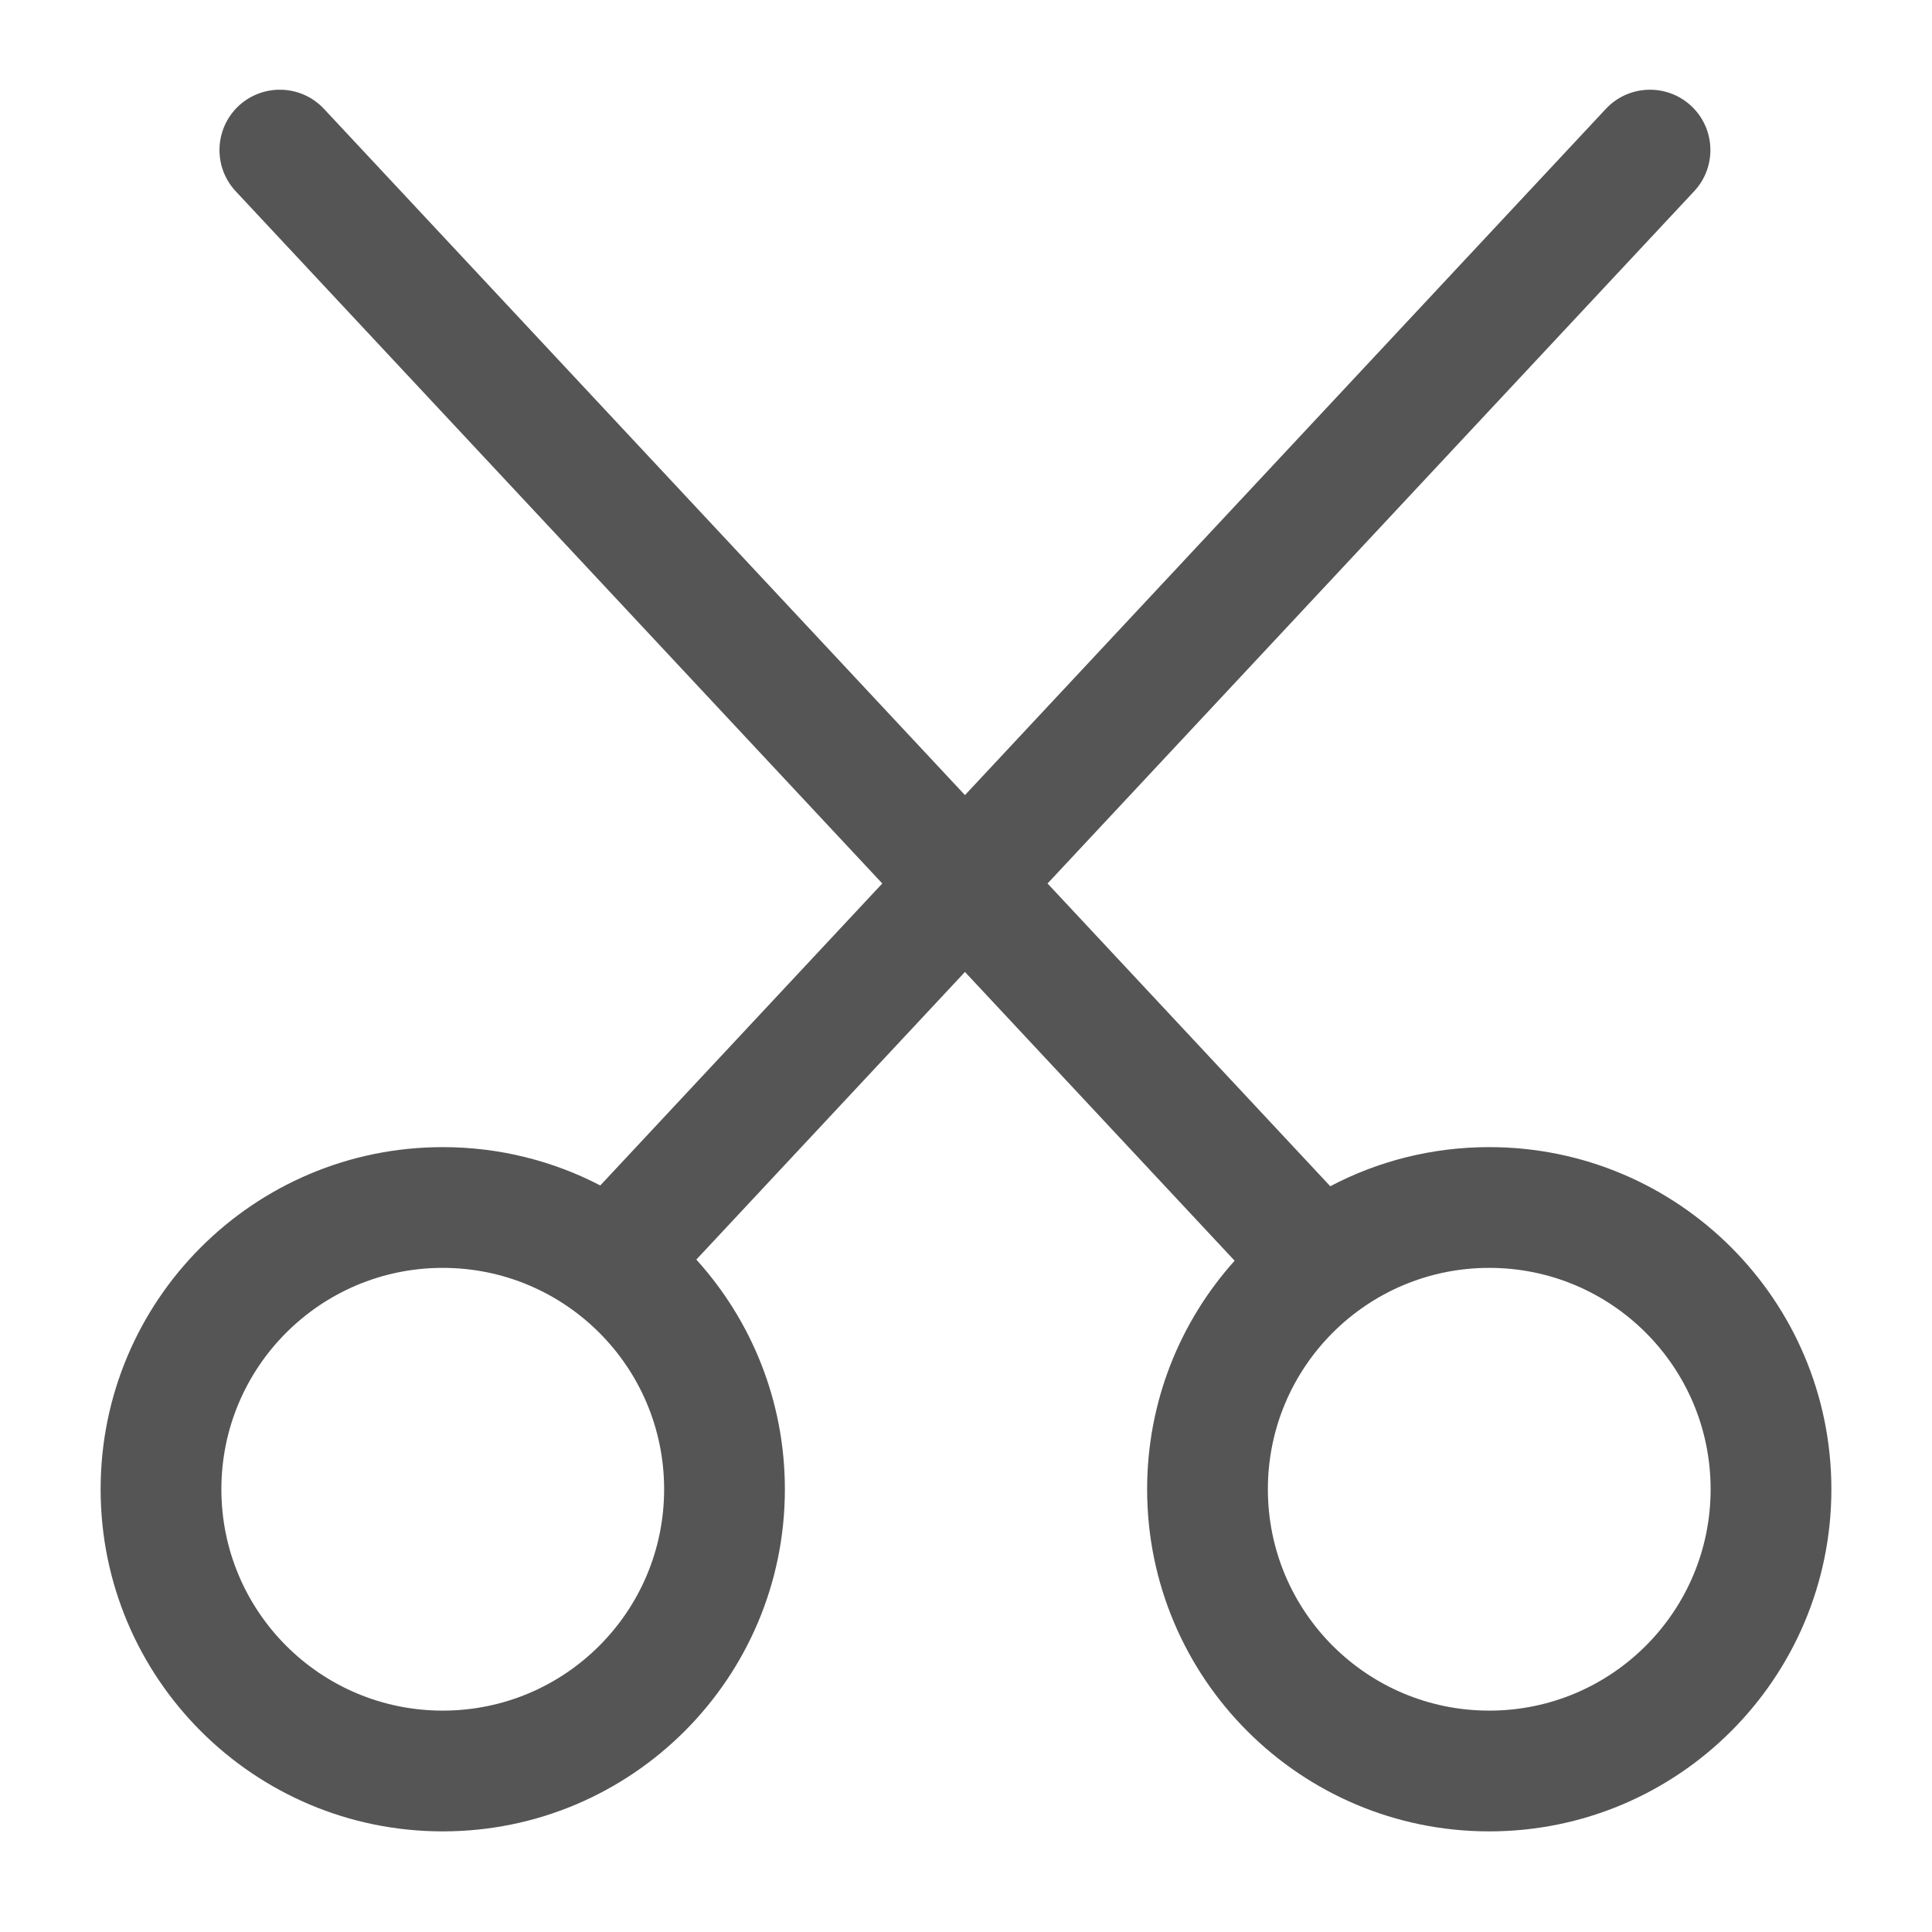
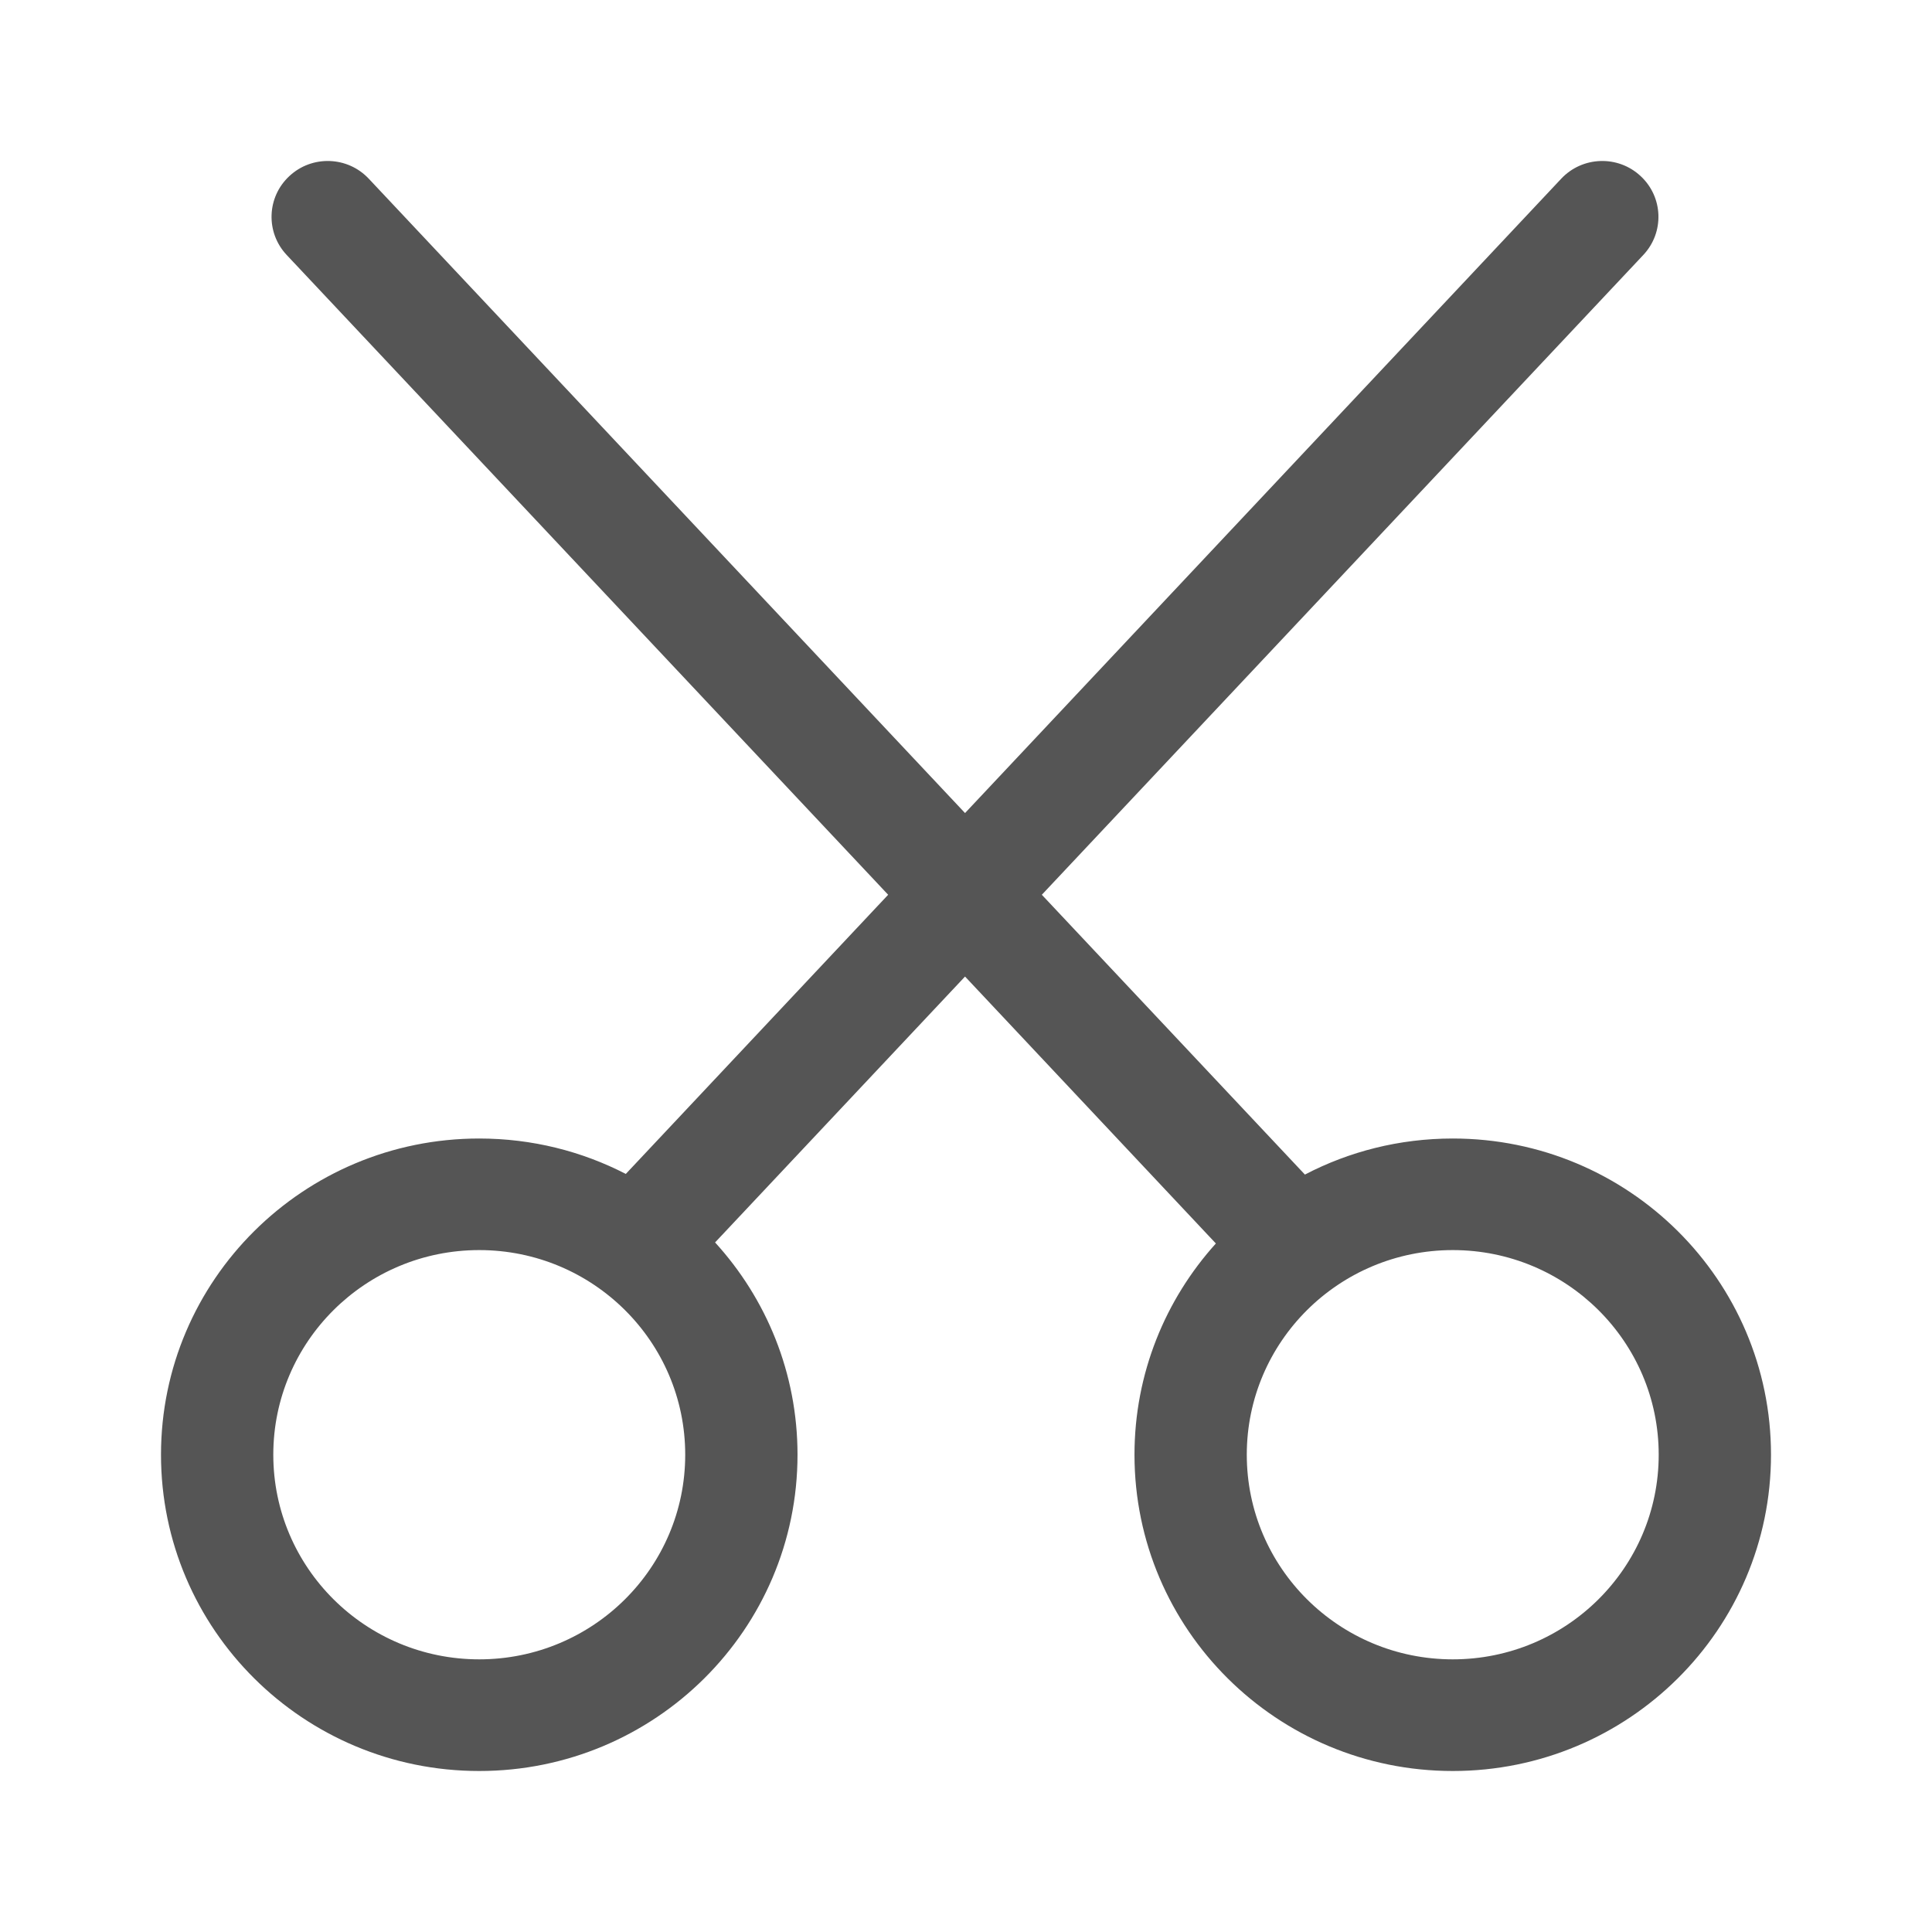
<svg xmlns="http://www.w3.org/2000/svg" width="24" height="24" viewBox="0 0 24 24">
-   <g fill="none" fill-rule="evenodd" transform="translate(-216 -1032)">
-     <path fill="#555" fill-rule="nonzero" d="M13.013,10.975 L16.525,14.736 C17.115,14.425 17.787,14.25 18.5,14.25 C20.847,14.25 22.75,16.153 22.75,18.5 C22.75,20.847 20.847,22.75 18.5,22.75 C16.153,22.75 14.25,20.847 14.25,18.5 C14.25,17.409 14.661,16.414 15.337,15.661 L11.987,12.074 L8.65,15.647 C9.333,16.401 9.75,17.402 9.75,18.5 C9.75,20.847 7.847,22.75 5.5,22.75 C3.153,22.75 1.25,20.847 1.25,18.5 C1.25,16.153 3.153,14.25 5.5,14.25 C6.206,14.25 6.871,14.422 7.457,14.726 L10.96,10.975 L2.928,2.376 C2.646,2.074 2.662,1.599 2.964,1.316 C3.267,1.034 3.742,1.05 4.024,1.352 L11.987,9.877 L19.949,1.352 C20.232,1.05 20.706,1.034 21.009,1.316 C21.312,1.599 21.328,2.074 21.045,2.376 L13.013,10.975 Z M5.5,21.25 C7.019,21.25 8.25,20.019 8.25,18.5 C8.25,16.981 7.019,15.75 5.5,15.75 C3.981,15.75 2.75,16.981 2.75,18.5 C2.75,20.019 3.981,21.25 5.5,21.25 Z M18.5,21.25 C20.019,21.25 21.25,20.019 21.25,18.5 C21.25,16.981 20.019,15.75 18.5,15.75 C16.981,15.75 15.75,16.981 15.75,18.5 C15.75,20.019 16.981,21.25 18.5,21.25 Z" transform="translate(216 1032)" />
-   </g>
+   <path fill="#555" d="M12.942,11.115 L16.21,14.591 C16.758,14.305 17.383,14.143 18.047,14.143 C20.23,14.143 22,15.902 22,18.071 C22,20.241 20.23,22 18.047,22 C15.863,22 14.093,20.241 14.093,18.071 C14.093,17.063 14.476,16.143 15.104,15.447 L11.988,12.131 L8.883,15.434 C9.519,16.131 9.907,17.056 9.907,18.071 C9.907,20.241 8.137,22 5.953,22 C3.77,22 2,20.241 2,18.071 C2,15.902 3.77,14.143 5.953,14.143 C6.61,14.143 7.229,14.302 7.774,14.583 L11.033,11.115 L3.561,3.167 C3.298,2.887 3.313,2.448 3.595,2.187 C3.876,1.925 4.318,1.94 4.581,2.22 L11.988,10.1 L19.394,2.22 C19.657,1.94 20.099,1.925 20.38,2.187 C20.662,2.448 20.677,2.887 20.414,3.167 L12.942,11.115 Z M5.953,20.613 C7.366,20.613 8.512,19.475 8.512,18.071 C8.512,16.667 7.366,15.529 5.953,15.529 C4.541,15.529 3.395,16.667 3.395,18.071 C3.395,19.475 4.541,20.613 5.953,20.613 Z M18.047,20.613 C19.459,20.613 20.605,19.475 20.605,18.071 C20.605,16.667 19.459,15.529 18.047,15.529 C16.634,15.529 15.488,16.667 15.488,18.071 C15.488,19.475 16.634,20.613 18.047,20.613 Z" />
</svg>
